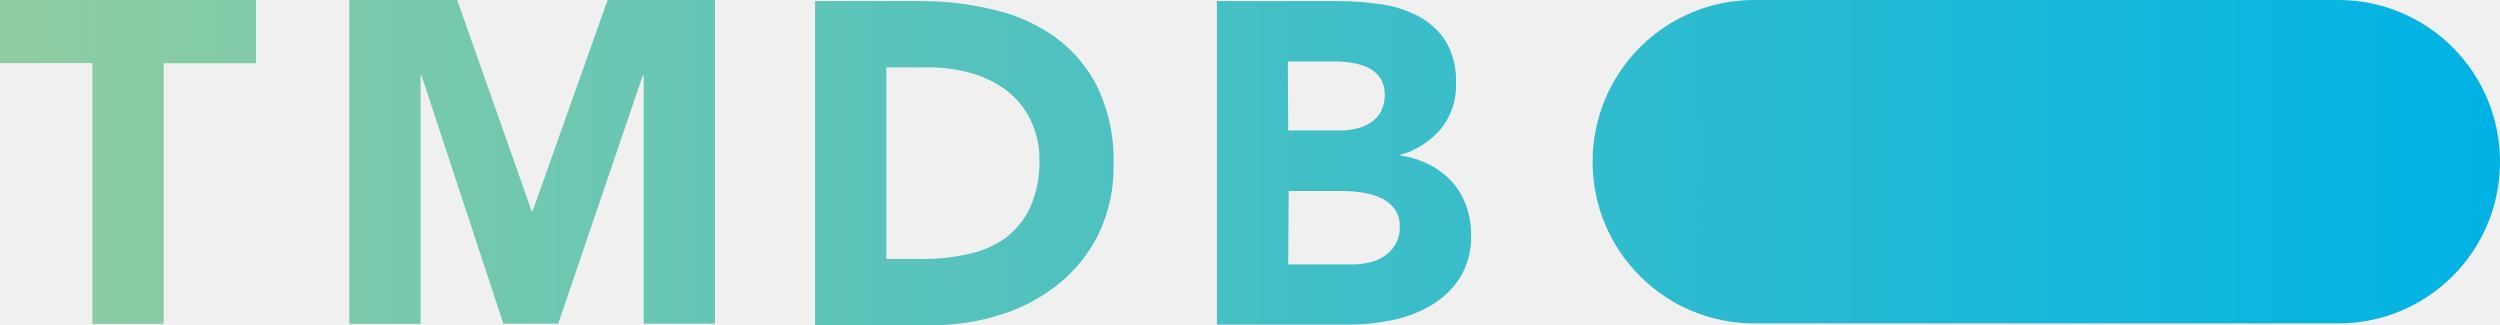
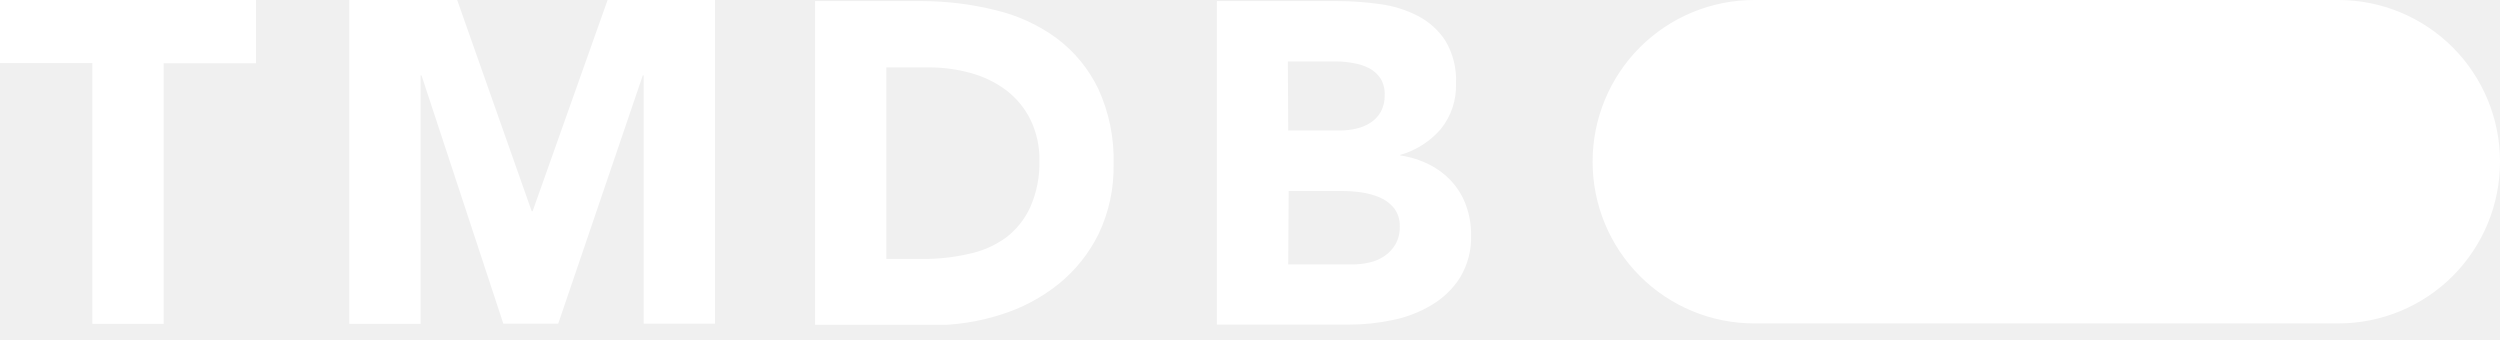
- <svg xmlns="http://www.w3.org/2000/svg" viewBox="0 0 273.42 35.52">
+ <svg xmlns="http://www.w3.org/2000/svg" width="140" height="19" viewBox="0 0 140 19" fill="none">
+   <g clip-path="url(#clip0_708_948)">
+     <path d="M98.234 18.111H130.952C132.141 18.111 133.317 17.877 134.415 17.422C135.512 16.967 136.51 16.301 137.35 15.461C138.19 14.62 138.857 13.623 139.311 12.525C139.766 11.428 140 10.251 140 9.063C140.002 7.874 139.769 6.695 139.316 5.596C138.862 4.496 138.196 3.497 137.355 2.655C136.515 1.814 135.517 1.146 134.418 0.69C133.32 0.235 132.142 -1.71428e-06 130.952 0L98.234 0C97.044 -1.71428e-06 95.866 0.235 94.768 0.69C93.669 1.146 92.671 1.814 91.83 2.655C90.99 3.497 90.324 4.496 89.87 5.596C89.416 6.695 89.184 7.874 89.186 9.063C89.186 11.463 90.139 13.764 91.836 15.461C93.533 17.157 95.834 18.111 98.234 18.111ZM5.172 18.136H9.165V3.543H14.337V0H0V3.533H5.172V18.136ZM19.56 18.136H23.553V4.224H23.605L28.187 18.126H31.26L35.996 4.224H36.047V18.126H40.041V0H34.025L29.826 11.828H29.775L25.602 0H19.56V18.136ZM45.643 0.061H51.633C53.028 0.064 54.417 0.236 55.771 0.573C57.003 0.866 58.164 1.402 59.186 2.151C60.174 2.894 60.969 3.863 61.505 4.977C62.111 6.301 62.404 7.746 62.361 9.201C62.388 10.542 62.104 11.87 61.531 13.082C60.997 14.173 60.232 15.134 59.288 15.899C58.322 16.673 57.219 17.258 56.037 17.624C54.787 18.021 53.483 18.22 52.171 18.213H45.643V0.061ZM49.636 14.501H51.685C52.546 14.507 53.405 14.412 54.245 14.219C54.994 14.067 55.702 13.758 56.324 13.313C56.917 12.864 57.388 12.275 57.696 11.598C58.055 10.779 58.23 9.891 58.208 8.996C58.223 8.195 58.048 7.402 57.696 6.682C57.377 6.044 56.916 5.487 56.349 5.054C55.76 4.616 55.095 4.292 54.388 4.096C53.608 3.878 52.802 3.77 51.992 3.774H49.636V14.501ZM68.146 0.061H74.905C75.698 0.062 76.491 0.118 77.276 0.23C78.021 0.327 78.743 0.552 79.411 0.896C80.035 1.22 80.564 1.7 80.947 2.289C81.372 3.008 81.577 3.836 81.536 4.67C81.571 5.599 81.267 6.509 80.681 7.23C80.083 7.923 79.294 8.425 78.413 8.674V8.705C78.98 8.786 79.53 8.958 80.041 9.217C80.513 9.454 80.938 9.775 81.295 10.164C81.649 10.554 81.922 11.009 82.099 11.505C82.29 12.03 82.385 12.585 82.381 13.144C82.412 13.985 82.198 14.817 81.766 15.54C81.365 16.169 80.821 16.695 80.179 17.076C79.504 17.481 78.765 17.767 77.993 17.921C77.197 18.092 76.385 18.178 75.571 18.177H68.146V0.061ZM72.14 7.307H75.033C75.34 7.308 75.646 7.274 75.945 7.204C76.23 7.142 76.503 7.03 76.749 6.871C76.989 6.717 77.187 6.506 77.327 6.257C77.477 5.974 77.551 5.656 77.542 5.335C77.559 5.01 77.48 4.686 77.317 4.403C77.158 4.162 76.942 3.963 76.687 3.825C76.402 3.682 76.096 3.583 75.781 3.533C75.469 3.473 75.151 3.442 74.834 3.441H72.12L72.14 7.307ZM72.14 14.808H75.725C76.04 14.809 76.354 14.774 76.662 14.706C76.967 14.643 77.258 14.521 77.517 14.347C77.775 14.177 77.99 13.949 78.146 13.681C78.315 13.376 78.398 13.031 78.387 12.683C78.401 12.316 78.289 11.954 78.07 11.659C77.855 11.393 77.576 11.185 77.261 11.055C76.933 10.918 76.588 10.823 76.237 10.773C75.889 10.724 75.538 10.698 75.187 10.696H72.166L72.14 14.808Z" fill="white" />
+   </g>
  <defs>
-     <style>.cls-1{fill:url(#linear-gradient);}</style>
-     <linearGradient id="linear-gradient" y1="17.76" x2="273.42" y2="17.76" gradientUnits="userSpaceOnUse">
-       <stop offset="0" stop-color="#90cea1" />
-       <stop offset="0.56" stop-color="#3cbec9" />
-       <stop offset="1" stop-color="#00b3e5" />
-     </linearGradient>
+     <clipPath id="clip0_708_948">
+       <rect width="140" height="18.187" fill="white" />
+     </clipPath>
  </defs>
-   <g id="Layer_2" data-name="Layer 2">
-     <g id="Layer_1-2" data-name="Layer 1">
-       <path class="cls-1" d="M191.85,35.37h63.9A17.67,17.67,0,0,0,273.42,17.7h0A17.67,17.67,0,0,0,255.75,0h-63.9A17.67,17.67,0,0,0,174.18,17.7h0A17.67,17.67,0,0,0,191.85,35.37ZM10.1,35.42h7.8V6.92H28V0H0v6.9H10.1Zm28.1,0H46V8.25h.1L55.05,35.4h6L70.3,8.25h.1V35.4h7.8V0H66.45l-8.2,23.1h-.1L50,0H38.2ZM89.14.12h11.7a33.56,33.56,0,0,1,8.08,1,18.52,18.52,0,0,1,6.67,3.08,15.09,15.09,0,0,1,4.53,5.52,18.5,18.5,0,0,1,1.67,8.25,16.91,16.91,0,0,1-1.62,7.58,16.3,16.3,0,0,1-4.38,5.5,19.24,19.24,0,0,1-6.35,3.37,24.53,24.53,0,0,1-7.55,1.15H89.14Zm7.8,28.2h4a21.66,21.66,0,0,0,5-.55A10.58,10.58,0,0,0,110,26a8.73,8.73,0,0,0,2.68-3.35,11.9,11.9,0,0,0,1-5.08,9.87,9.87,0,0,0-1-4.52,9.17,9.17,0,0,0-2.63-3.18A11.61,11.61,0,0,0,106.22,8a17.06,17.06,0,0,0-4.68-.63h-4.6ZM133.09.12h13.2a32.87,32.87,0,0,1,4.63.33,12.66,12.66,0,0,1,4.17,1.3,7.94,7.94,0,0,1,3,2.72,8.34,8.34,0,0,1,1.15,4.65,7.48,7.48,0,0,1-1.67,5,9.13,9.13,0,0,1-4.43,2.82V17a10.28,10.28,0,0,1,3.18,1,8.51,8.51,0,0,1,2.45,1.85,7.79,7.79,0,0,1,1.57,2.62,9.16,9.16,0,0,1,.55,3.2,8.52,8.52,0,0,1-1.2,4.68,9.32,9.32,0,0,1-3.1,3A13.38,13.38,0,0,1,152.32,35a22.5,22.5,0,0,1-4.73.5h-14.5Zm7.8,14.15h5.65a7.65,7.65,0,0,0,1.78-.2,4.78,4.78,0,0,0,1.57-.65,3.43,3.43,0,0,0,1.13-1.2,3.63,3.63,0,0,0,.42-1.8A3.3,3.3,0,0,0,151,8.6a3.42,3.42,0,0,0-1.23-1.13A6.07,6.07,0,0,0,148,6.9a9.9,9.9,0,0,0-1.85-.18h-5.3Zm0,14.65h7a8.27,8.27,0,0,0,1.83-.2,4.67,4.67,0,0,0,1.67-.7,3.93,3.93,0,0,0,1.23-1.3,3.8,3.8,0,0,0,.47-1.95,3.16,3.16,0,0,0-.62-2,4,4,0,0,0-1.58-1.18,8.23,8.23,0,0,0-2-.55,15.12,15.12,0,0,0-2.05-.15h-5.9Z" />
-     </g>
-   </g>
</svg>
